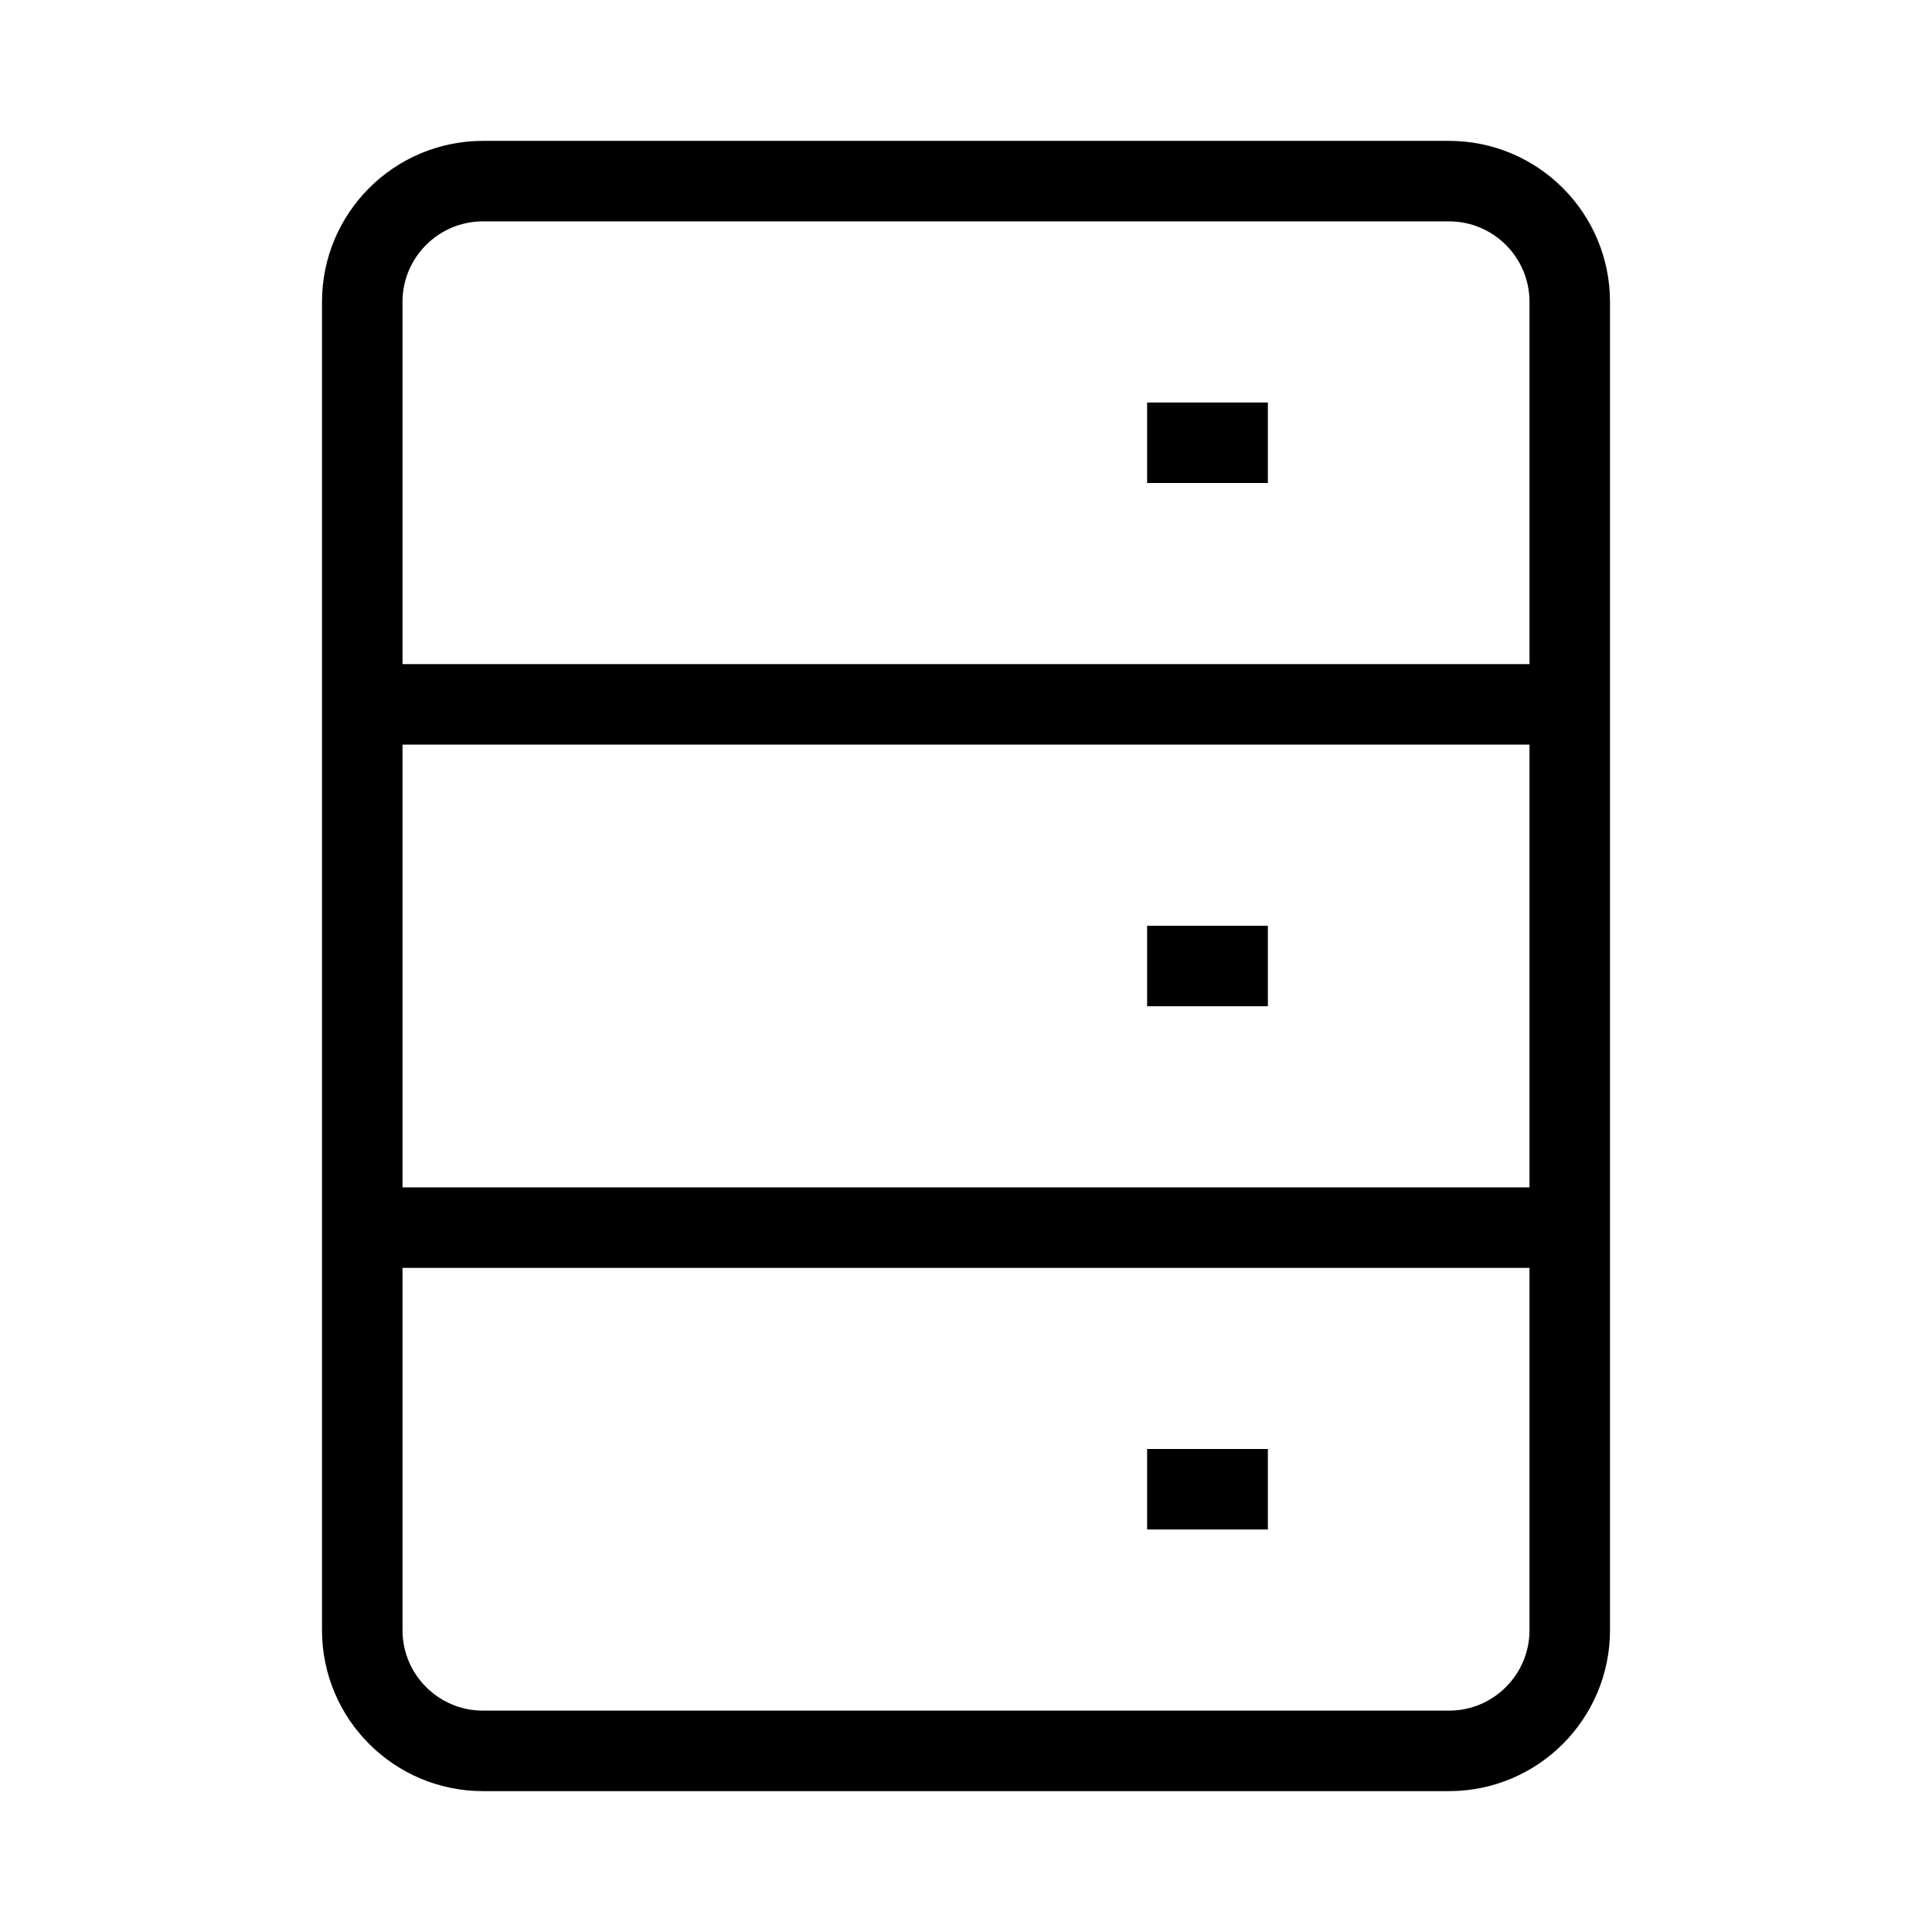
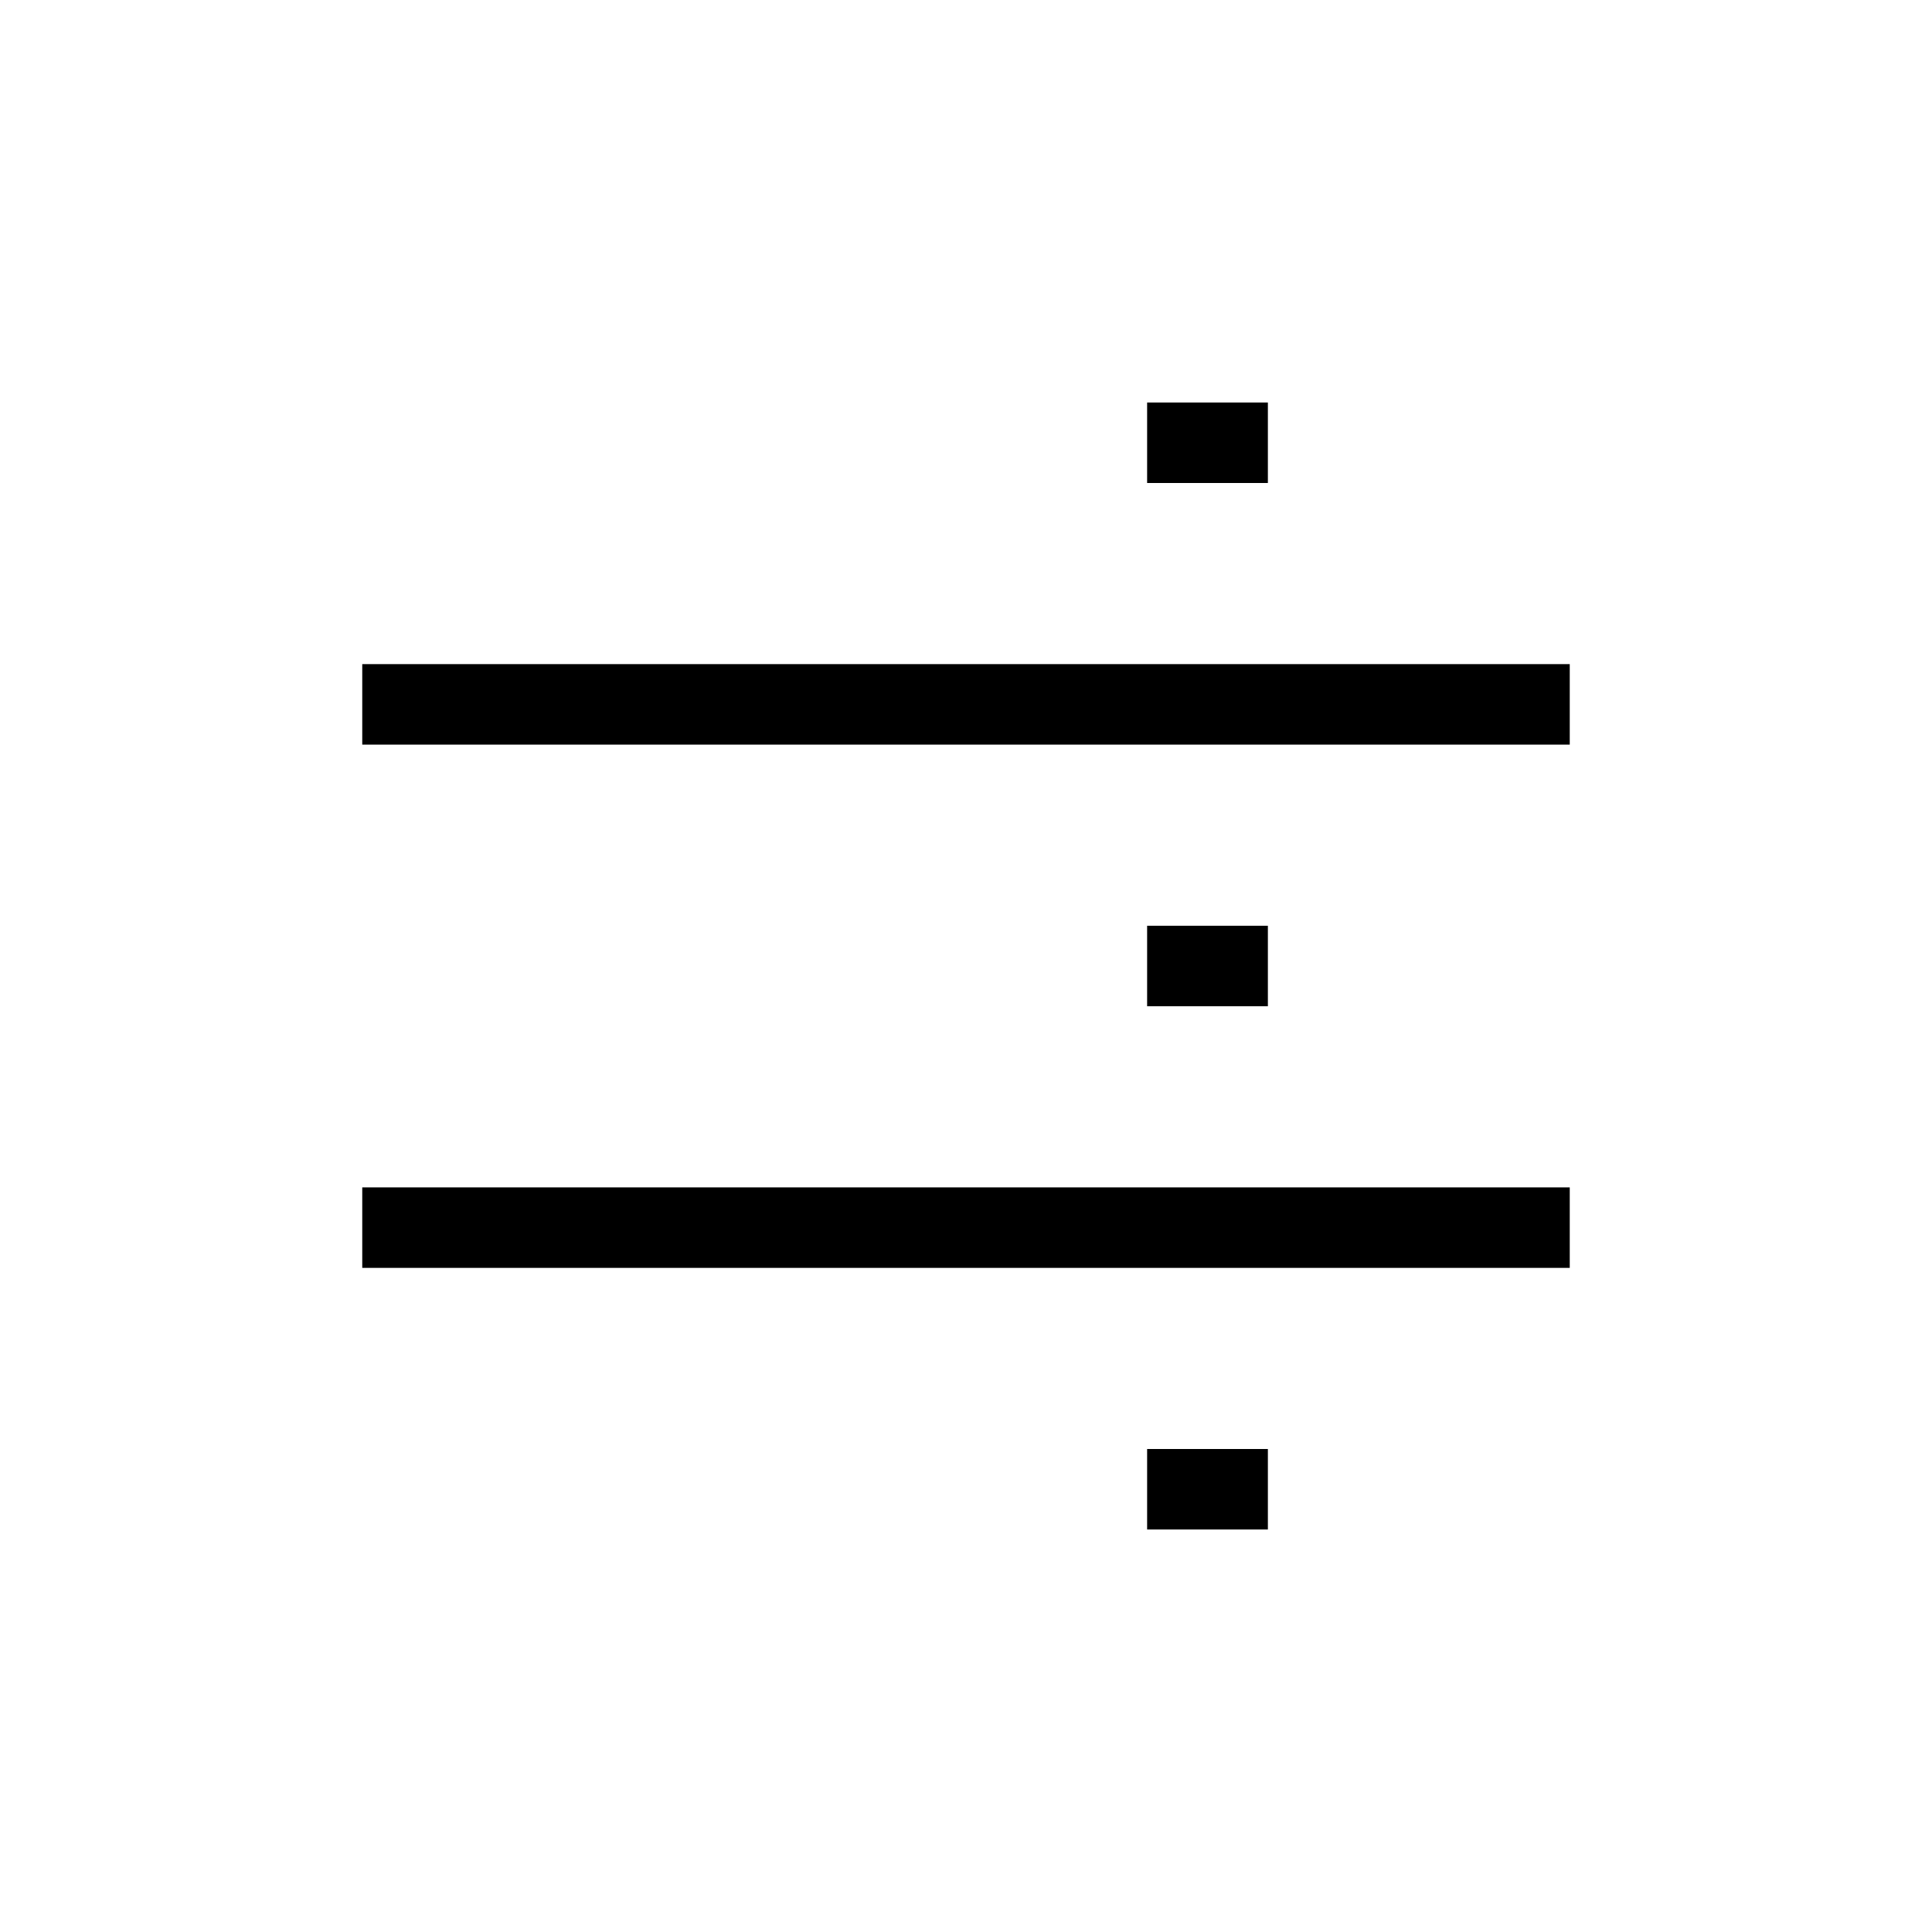
- <svg xmlns="http://www.w3.org/2000/svg" width="24" height="24" fill="none" viewBox="0 0 24 24">
-   <rect width="15" height="19.5" x="4.5" y="2.25" stroke="currentColor" strokeWidth="2" rx="1.5" />
+ <svg xmlns="http://www.w3.org/2000/svg" fill="none" viewBox="0 0 24 24">
+   <rect x="4.5" y="2.25" stroke="currentColor" strokeWidth="2" rx="1.5" />
  <path stroke="currentColor" strokeWidth="2" d="M19.5 15.25H4.5" />
  <path stroke="currentColor" strokeWidth="2" d="M4.5 8.75H19.5" />
  <path stroke="currentColor" strokeLinecap="round" strokeWidth="1.875" d="M14.25 18.5L15.75 18.5" />
  <path stroke="currentColor" strokeLinecap="round" strokeWidth="1.875" d="M14.25 12L15.75 12" />
  <path stroke="currentColor" strokeLinecap="round" strokeWidth="1.875" d="M14.25 5.5L15.75 5.5" />
</svg>
